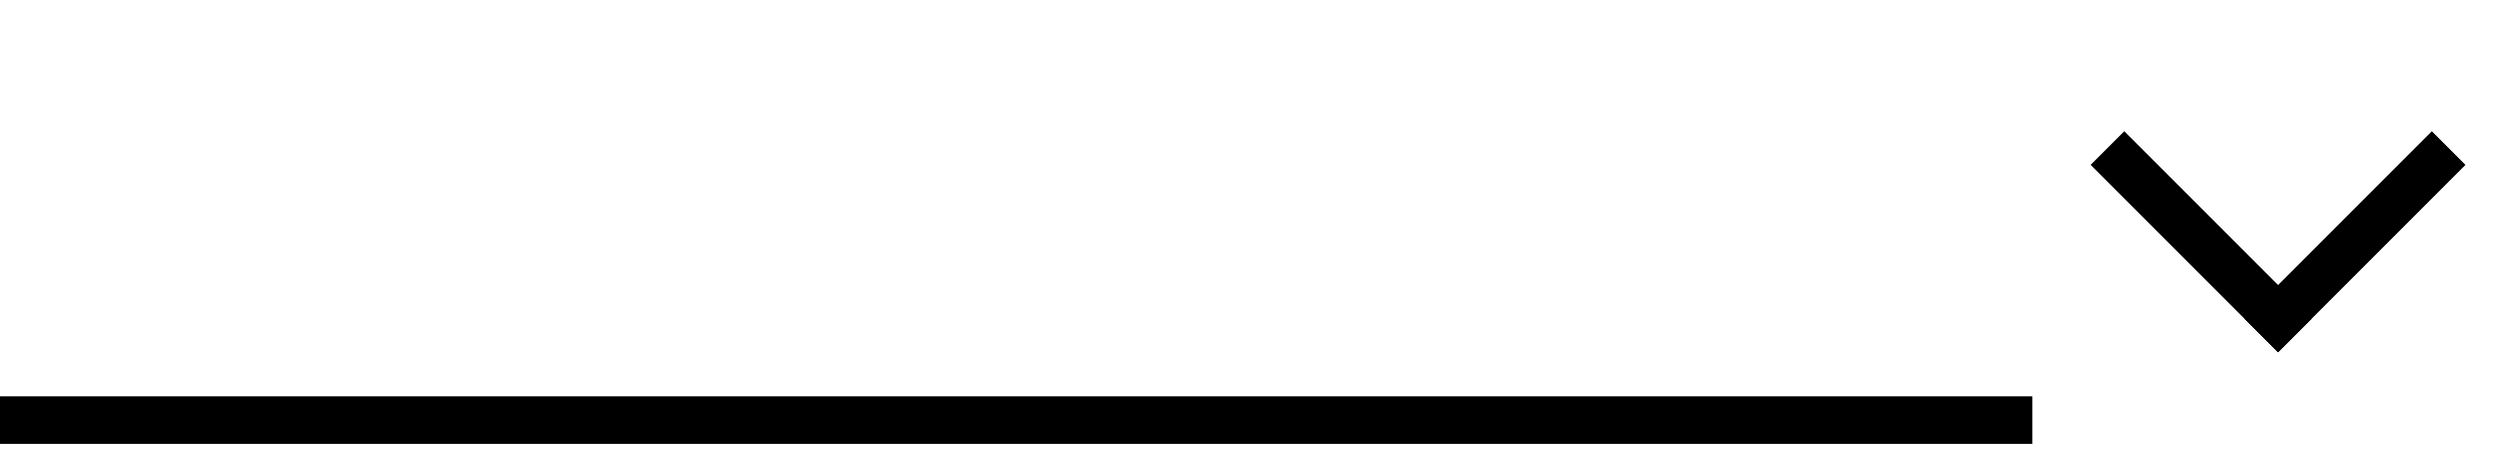
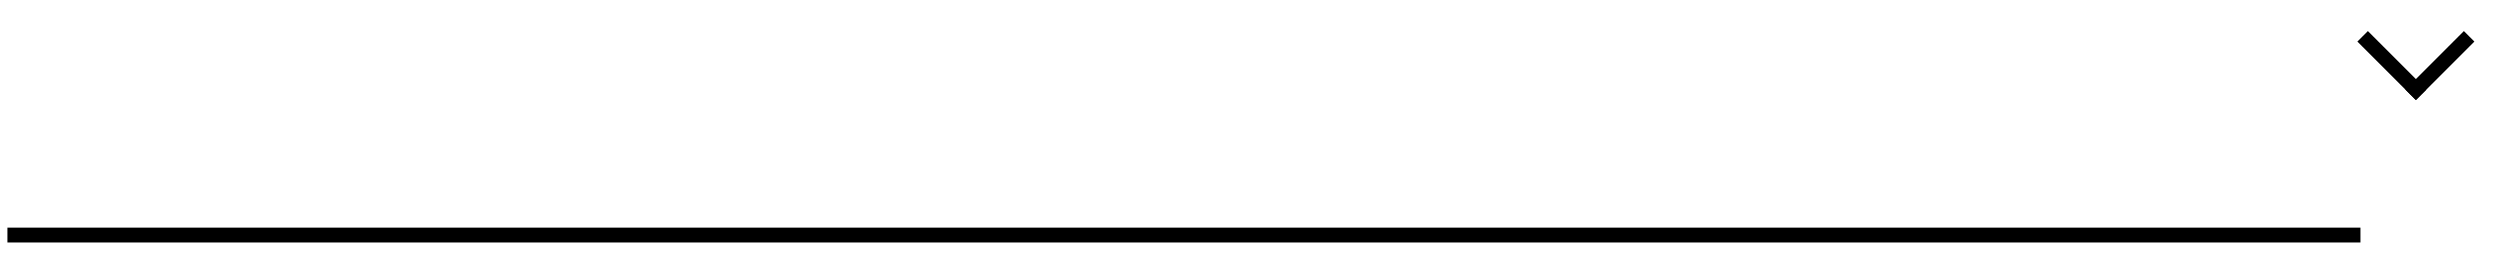
- <svg xmlns="http://www.w3.org/2000/svg" version="1.1" id="Layer_1" x="0px" y="0px" viewBox="0 0 157.7 29" style="enable-background:new 0 0 157.7 29;" xml:space="preserve">
+ <svg xmlns="http://www.w3.org/2000/svg" version="1.1" id="Layer_1" x="0px" y="0px" viewBox="0 0 505.2 51" style="enable-background:new 0 0 505.2 51;" xml:space="preserve">
  <style type="text/css">
	.st0{fill:none;stroke:#000000;stroke-width:3;stroke-linecap:square;stroke-miterlimit:10;}
</style>
-   <line class="st0" x1="134" y1="10.4" x2="143.7" y2="20.1" />
-   <line class="st0" x1="1.5" y1="26.5" x2="126.7" y2="26.5" />
-   <line class="st0" x1="153.4" y1="10.4" x2="143.7" y2="20.1" />
+   <line class="st0" x1="478.5" y1="8.4" x2="488.2" y2="18.1" />
+   <line class="st0" x1="3" y1="47.5" x2="475.5" y2="47.5" />
+   <line class="st0" x1="497.9" y1="8.4" x2="488.2" y2="18.1" />
</svg>
